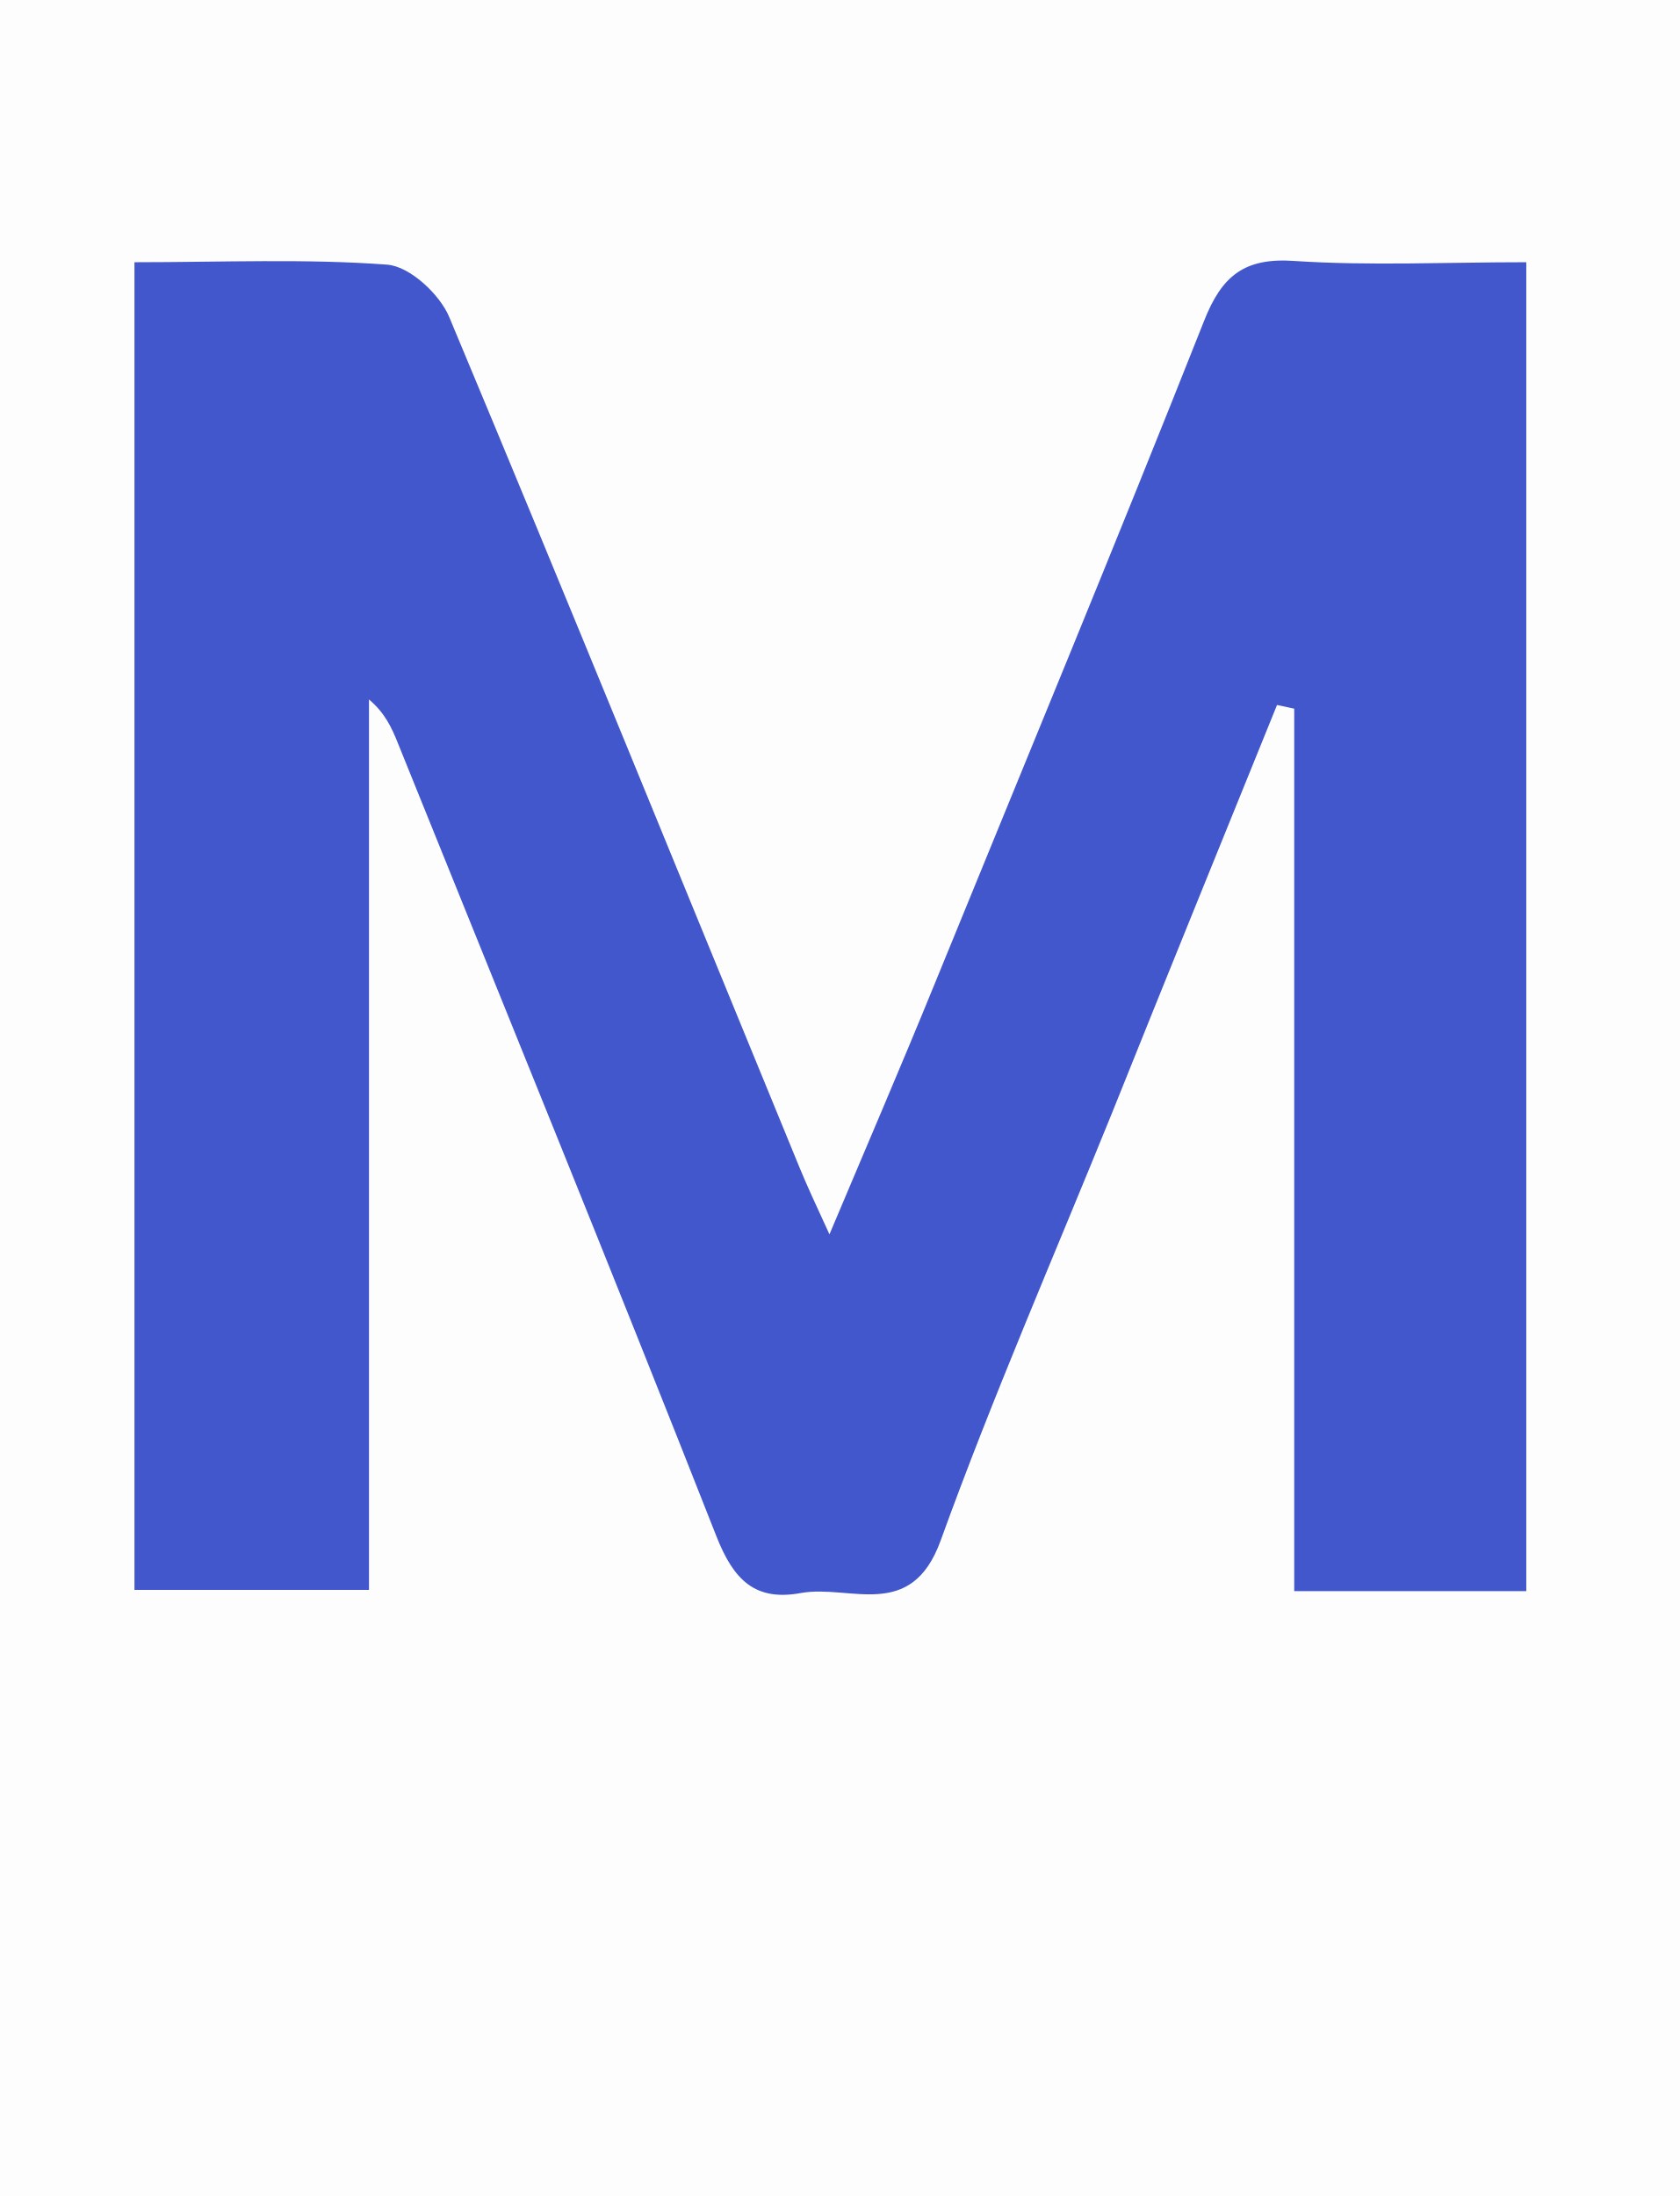
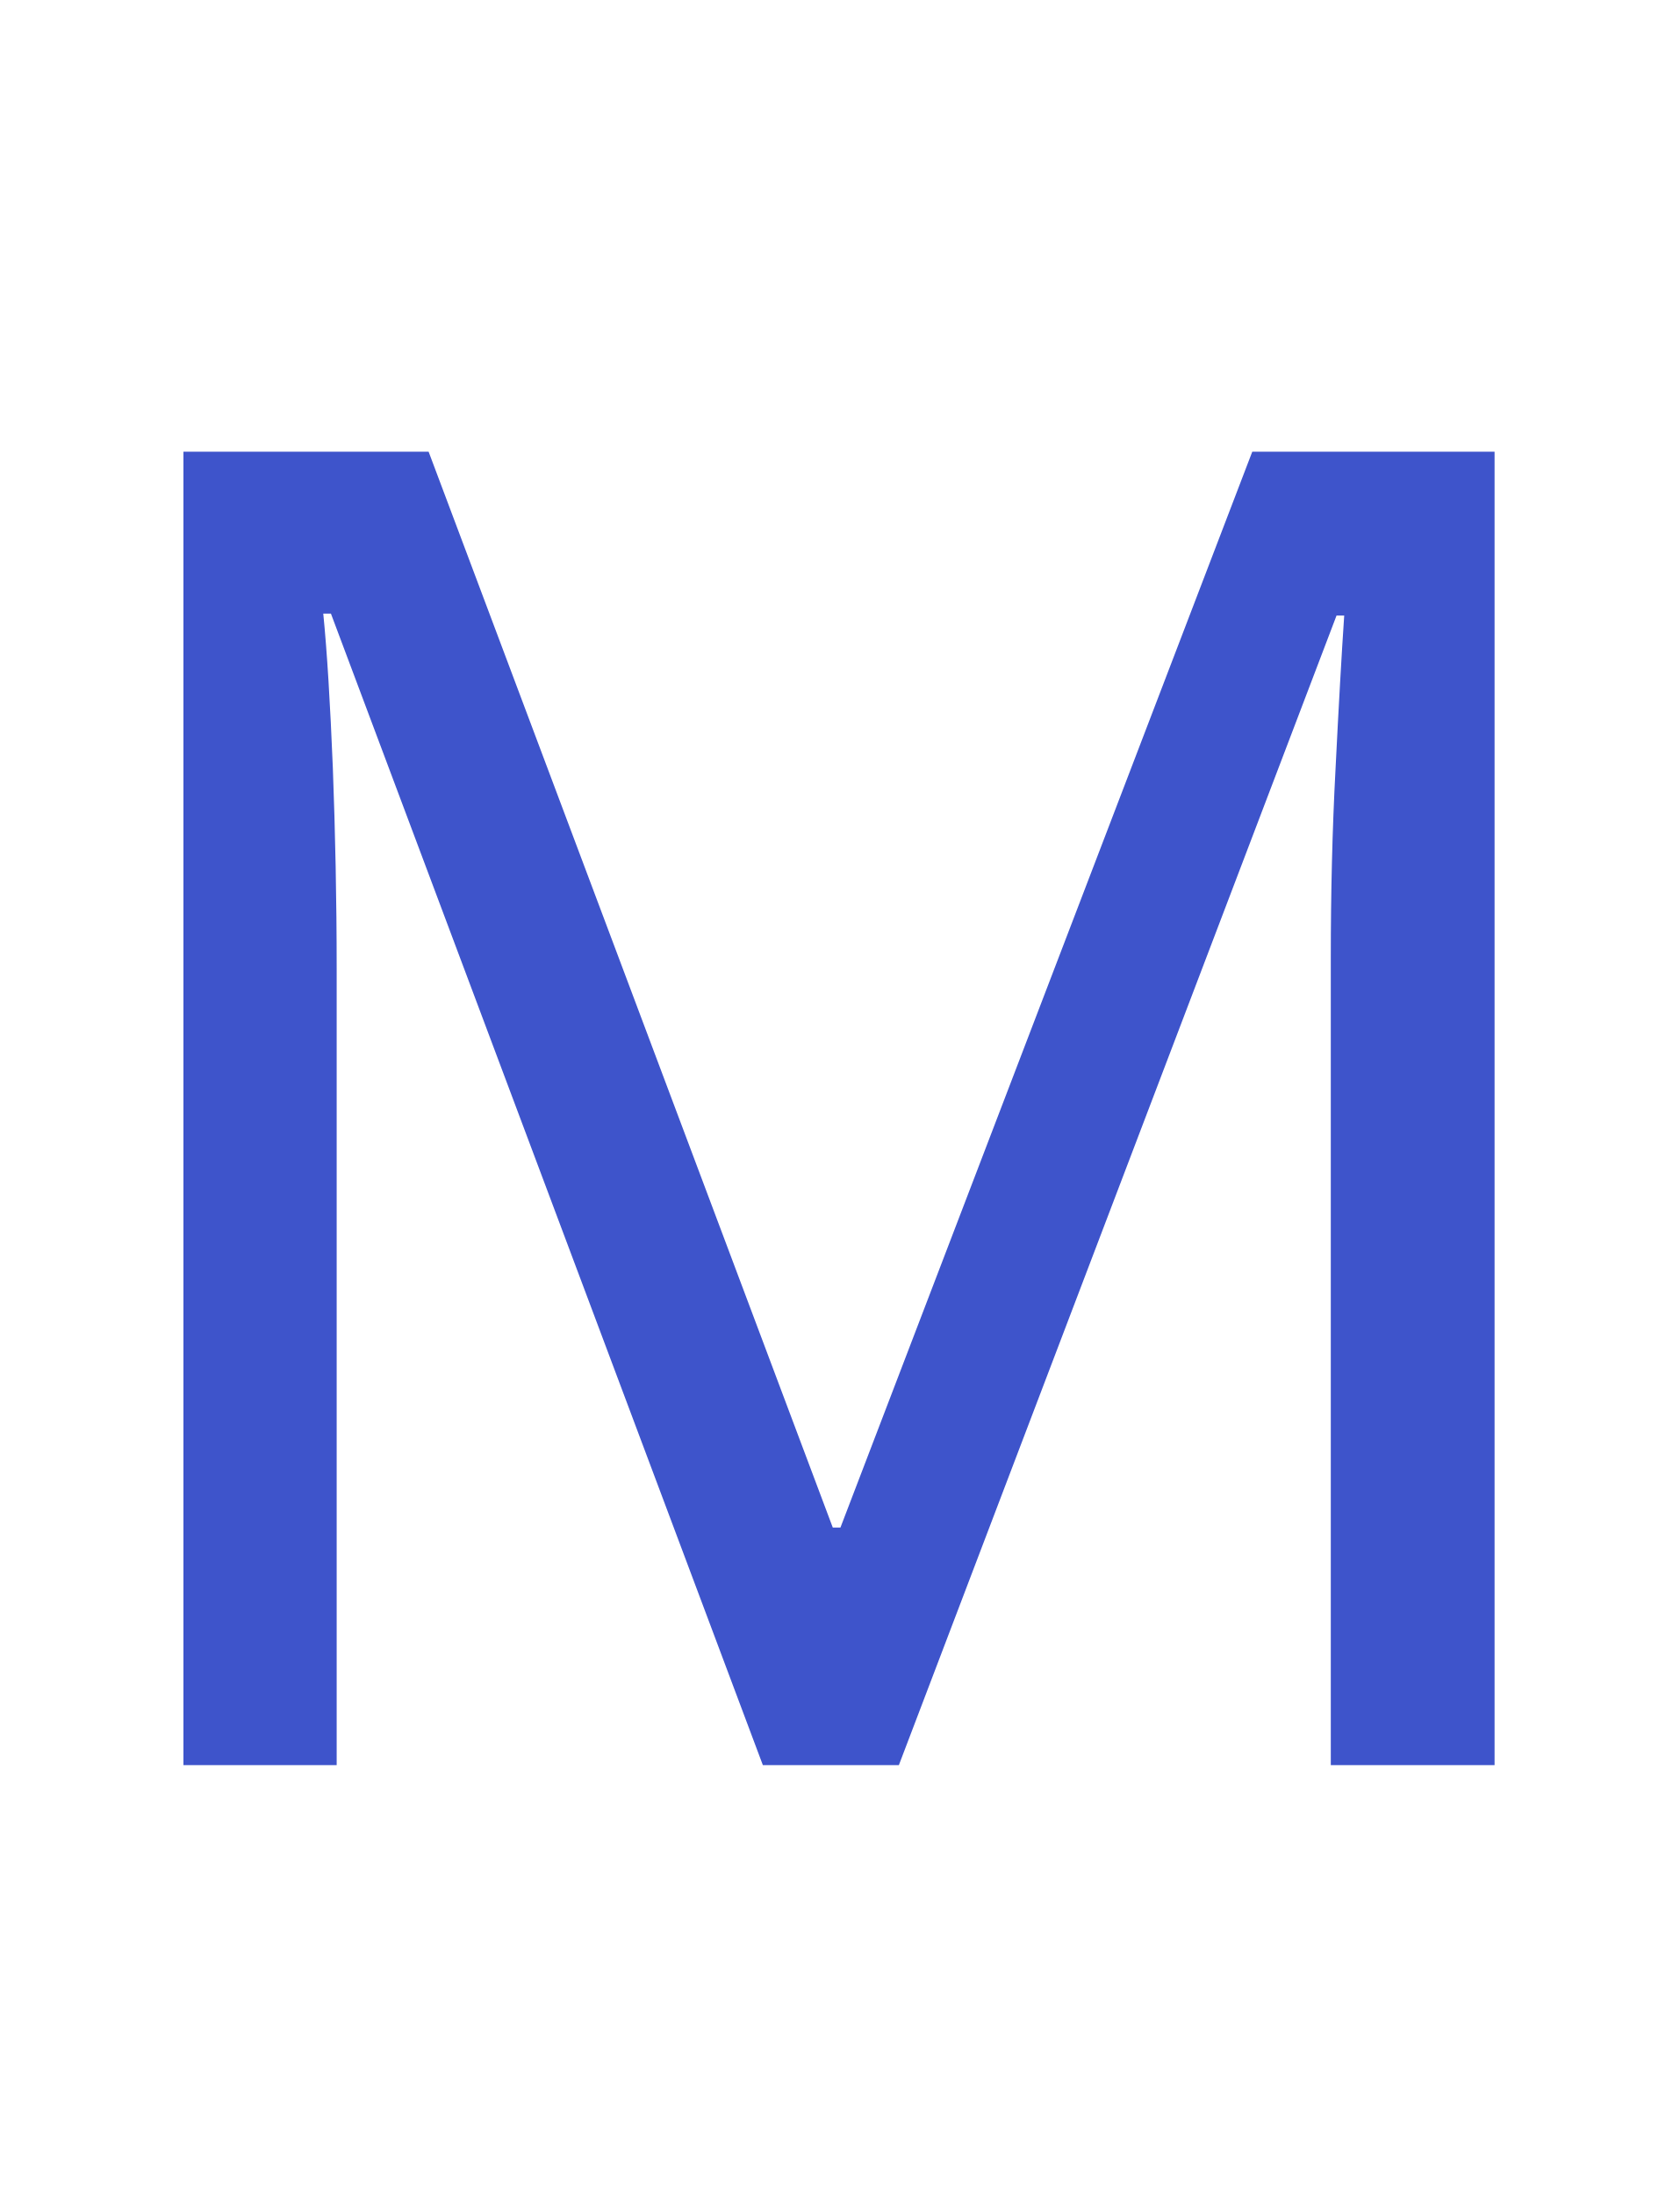
- <svg xmlns="http://www.w3.org/2000/svg" id="Laag_1" data-name="Laag 1" viewBox="0 0 27.36 35.76">
-   <defs>
-     <style>
-       .cls-1 {
-         fill: #4257cb;
-       }
- 
-       .cls-1, .cls-2 {
-         stroke-width: 0px;
-       }
- 
-       .cls-2 {
-         fill: #fdfdfe;
-       }
-     </style>
-   </defs>
-   <path class="cls-2" d="m27.36,35.76H0V0h27.36v35.76ZM2.19,4.27v21.62h3.82v-14.5c.26.22.37.47.47.71,1.74,4.3,3.49,8.6,5.19,12.92.28.71.63,1.06,1.38.92.8-.15,1.8.47,2.27-.85.84-2.35,1.85-4.64,2.79-6.96.9-2.22,1.8-4.43,2.69-6.65.09.02.18.04.28.06v14.37h3.78V4.27c-1.31,0-2.55.06-3.77-.02-.82-.05-1.19.24-1.48.98-1.43,3.61-2.91,7.2-4.39,10.8-.53,1.3-1.09,2.6-1.71,4.07-.22-.5-.36-.78-.48-1.07-1.9-4.62-3.78-9.25-5.71-13.86-.16-.38-.65-.84-1.01-.86-1.34-.1-2.69-.04-4.12-.04Z" />
-   <path class="cls-1" d="m2.19,4.27c1.43,0,2.79-.06,4.12.04.37.03.86.49,1.01.86,1.93,4.61,3.81,9.24,5.71,13.86.12.29.25.57.48,1.07.62-1.47,1.18-2.77,1.71-4.07,1.47-3.6,2.96-7.19,4.39-10.8.29-.74.66-1.04,1.48-.98,1.22.08,2.46.02,3.77.02v21.64h-3.78v-14.37c-.09-.02-.18-.04-.28-.06-.9,2.22-1.8,4.43-2.69,6.65-.94,2.32-1.94,4.61-2.79,6.96-.48,1.32-1.47.71-2.27.85-.75.14-1.1-.21-1.38-.92-1.7-4.32-3.45-8.61-5.19-12.92-.1-.25-.21-.49-.47-.71v14.5h-3.82V4.27Z" />
+ <svg xmlns="http://www.w3.org/2000/svg" version="1.1" id="Laag_1" x="0px" y="0px" viewBox="0 0 27.4 35.8" style="enable-background:new 0 0 27.4 35.8;" xml:space="preserve">
+   <style type="text/css">
+ 	.st0{fill:none;}
+ 	.st1{fill:#3E54CB;}
+ 	.st2{font-family:'Inter-SemiBold';}
+ 	.st3{font-size:30px;}
+ </style>
+   <rect class="st0" width="27.4" height="35.8" />
+   <text transform="matrix(1 0 0 1 8.642578e-02 28.7891)" class="st1 st2 st3">M</text>
</svg>
